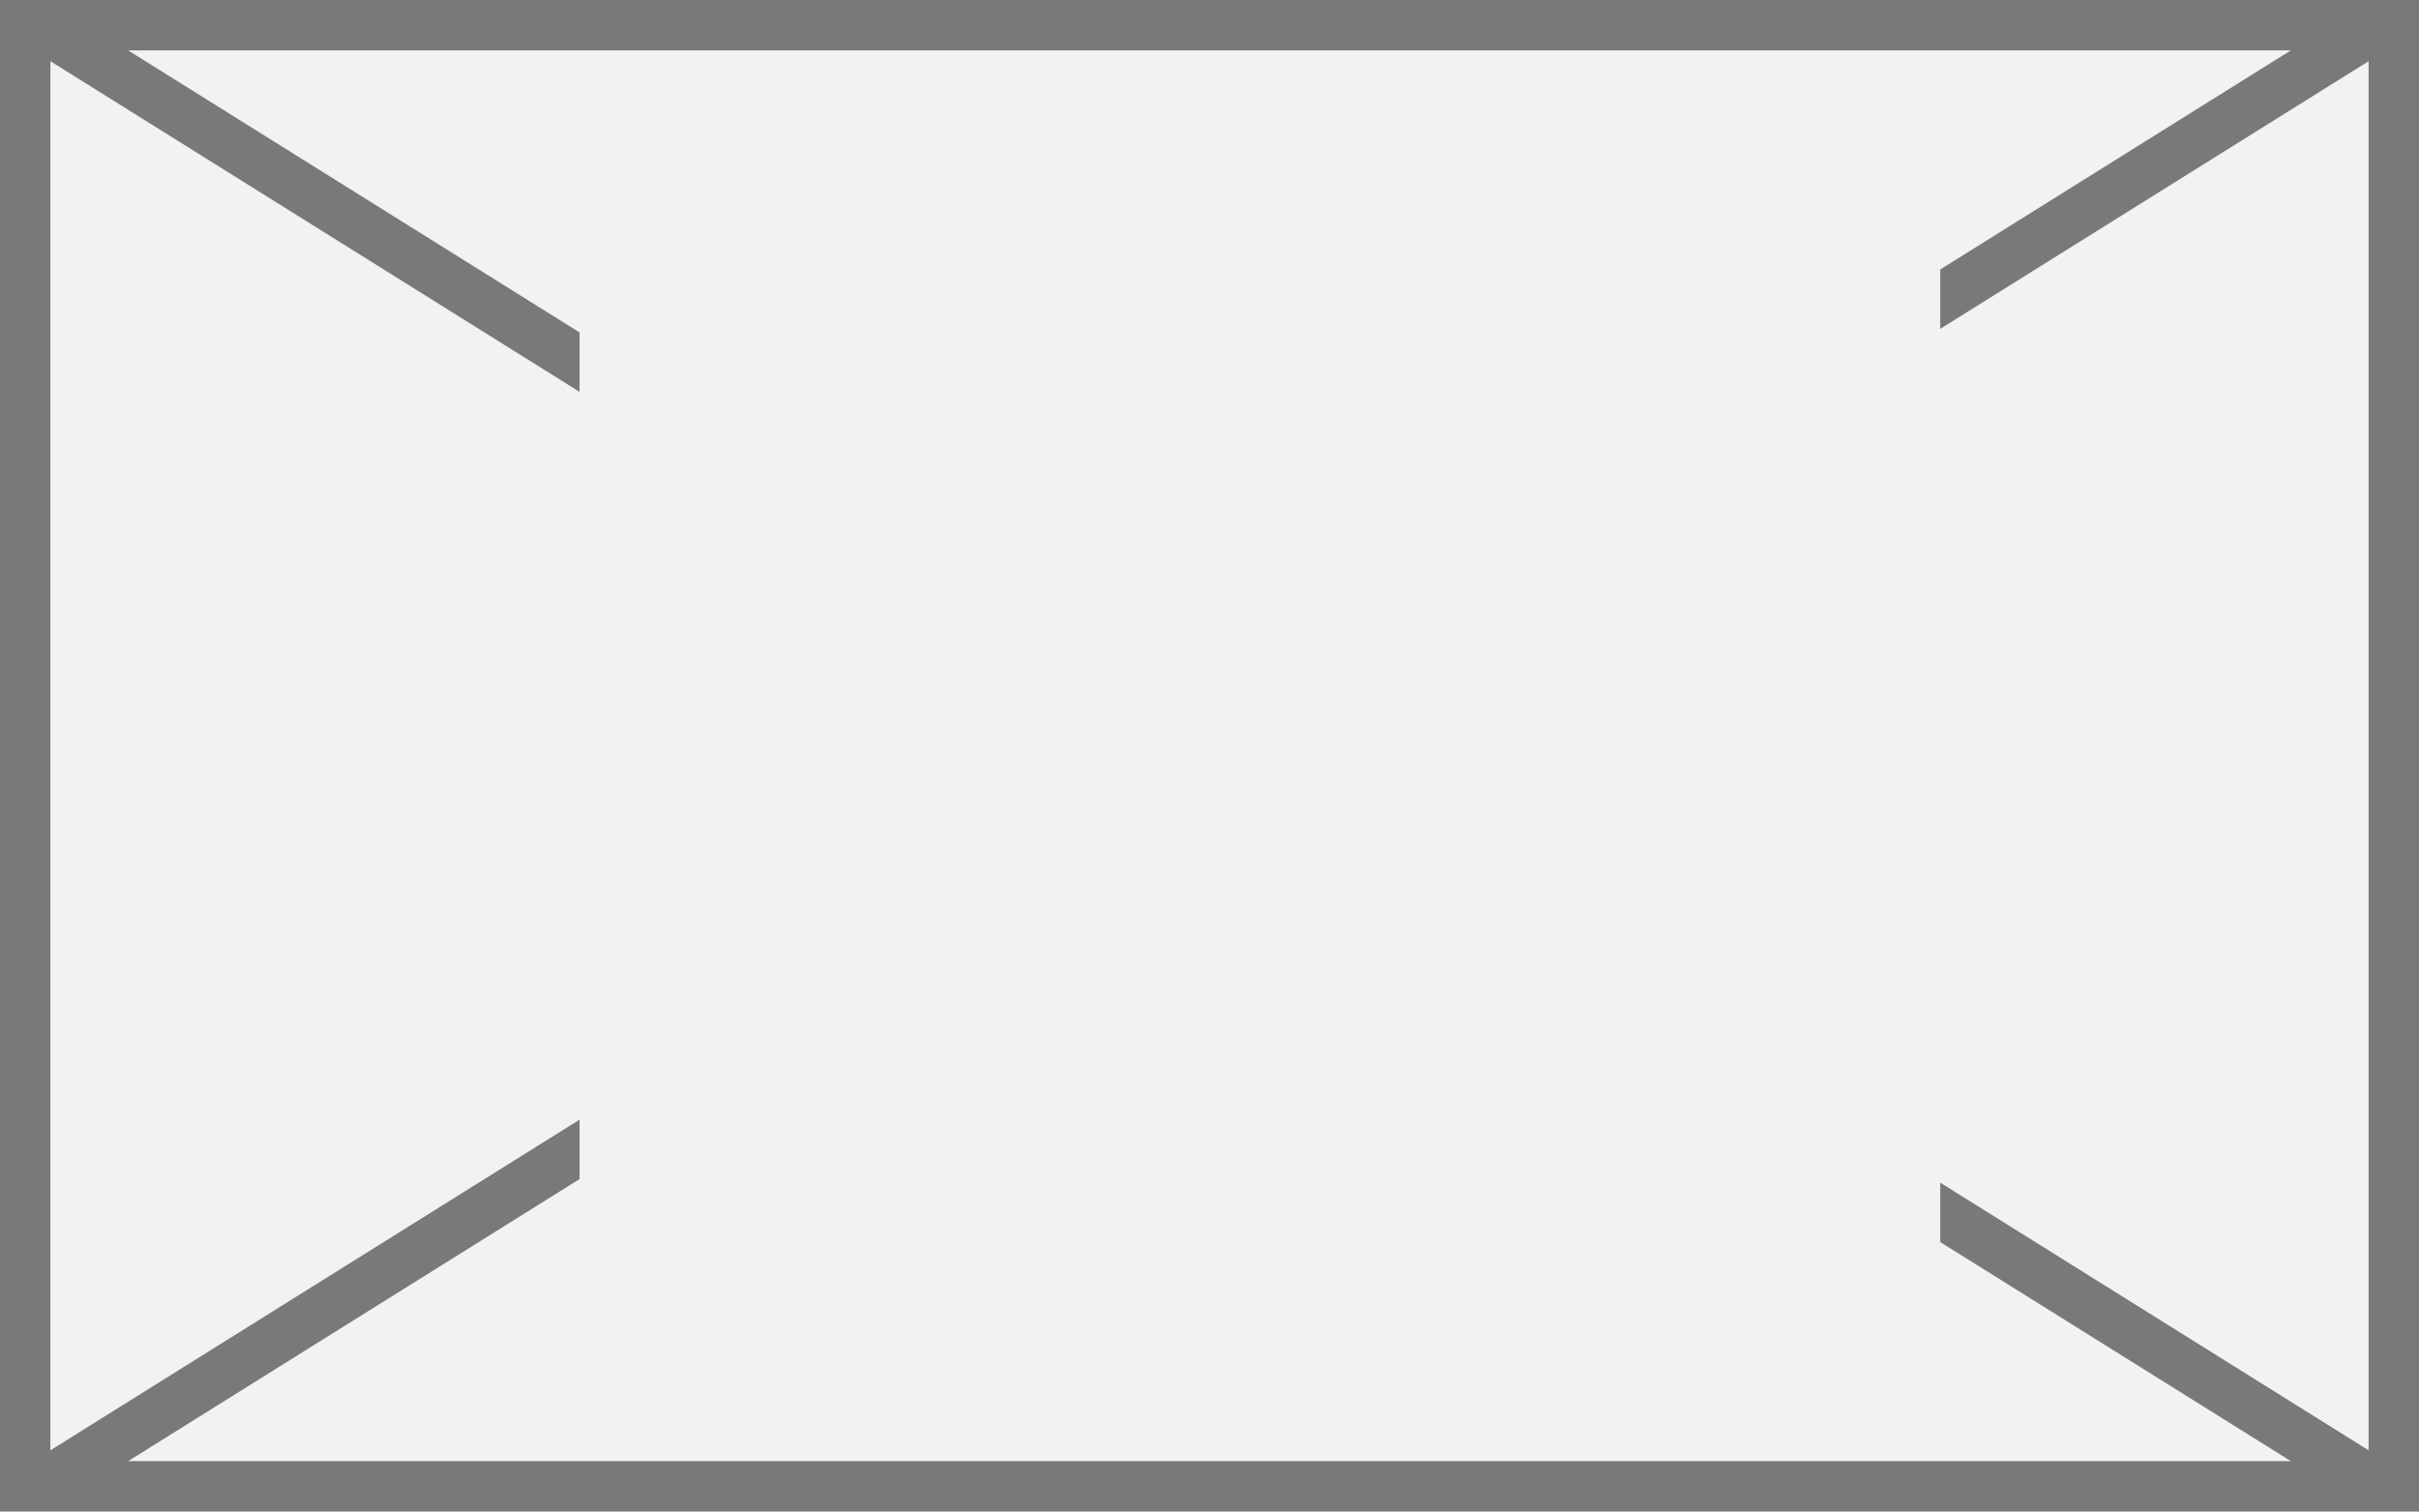
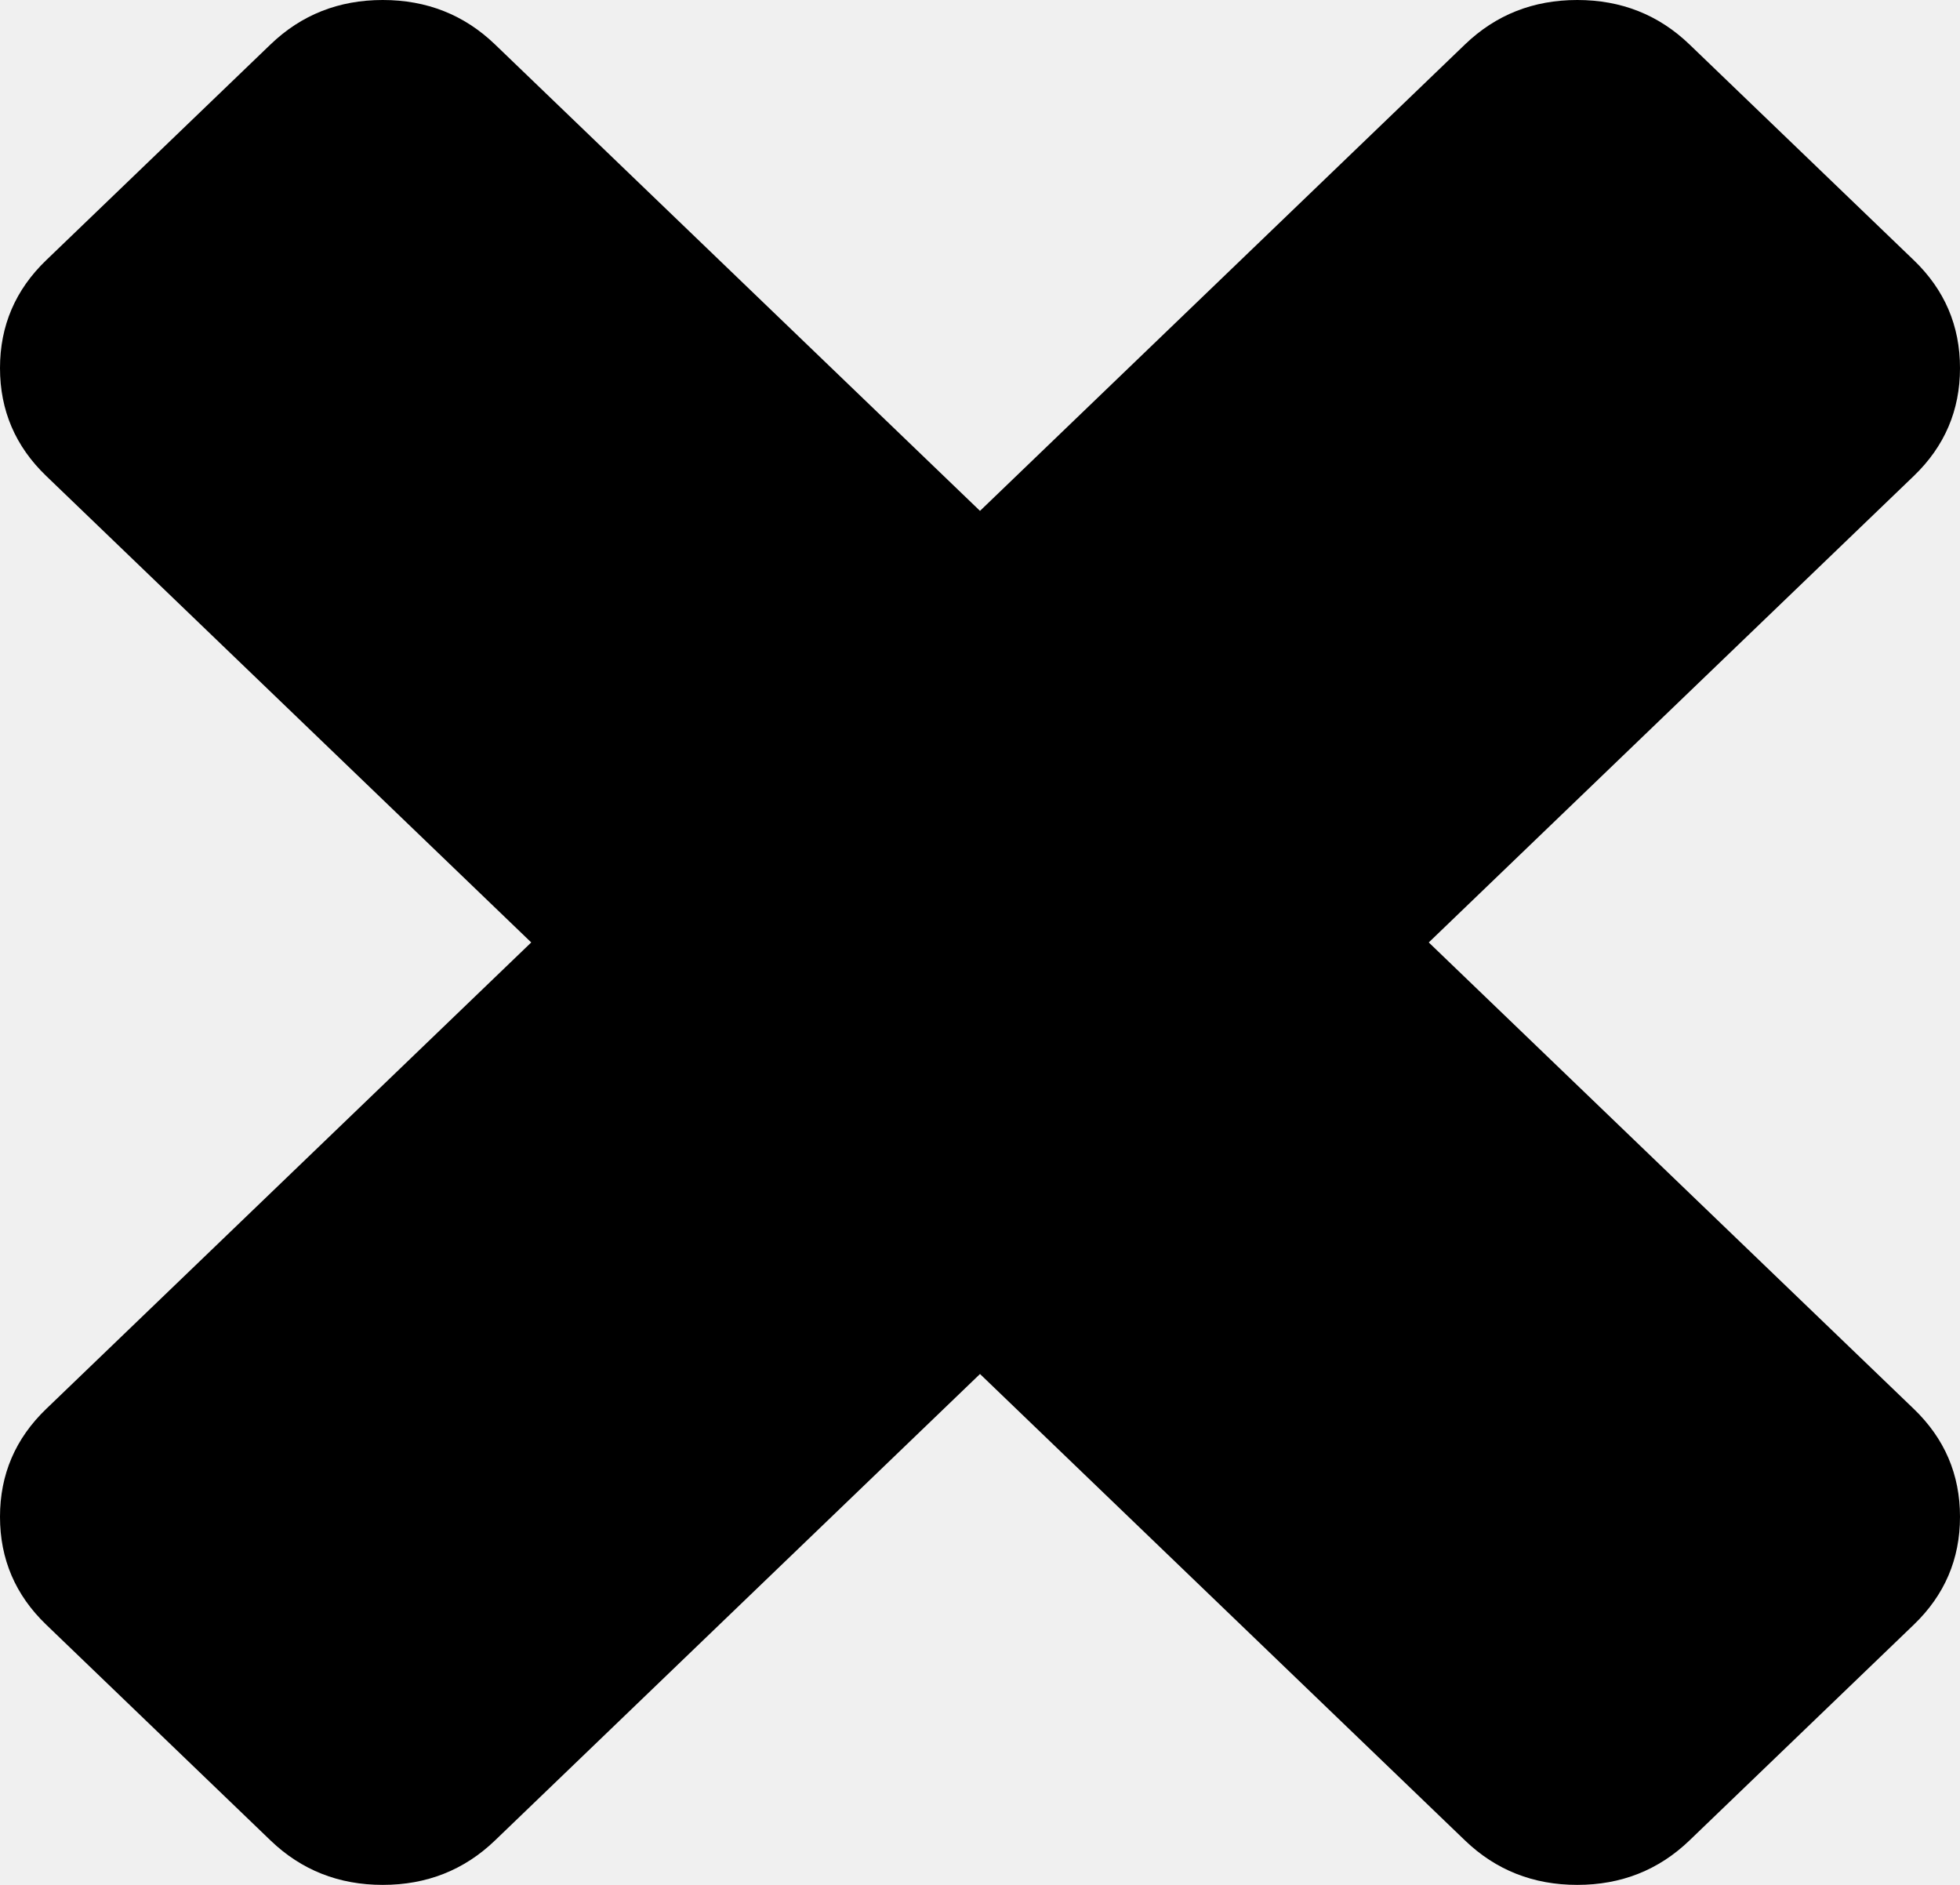
- <svg xmlns="http://www.w3.org/2000/svg" version="1.1" width="48px" height="30px">
-   <defs>
-     <mask fill="white" id="clip134">
-       <path d="M 367.5 1130  L 394.5 1130  L 394.5 1152  L 367.5 1152  Z M 356 1125  L 404 1125  L 404 1155  L 356 1155  Z " fill-rule="evenodd" />
-     </mask>
-   </defs>
-   <g transform="matrix(1 0 0 1 -356 -1125 )">
-     <path d="M 356.5 1125.5  L 403.5 1125.5  L 403.5 1154.5  L 356.5 1154.5  L 356.5 1125.5  Z " fill-rule="nonzero" fill="#f2f2f2" stroke="none" />
-     <path d="M 356.5 1125.5  L 403.5 1125.5  L 403.5 1154.5  L 356.5 1154.5  L 356.5 1125.5  Z " stroke-width="1" stroke="#797979" fill="none" />
-     <path d="M 356.678 1125.424  L 403.322 1154.576  M 403.322 1125.424  L 356.678 1154.576  " stroke-width="1" stroke="#797979" fill="none" mask="url(#clip134)" />
+ <svg xmlns="http://www.w3.org/2000/svg" version="1.1" width="26px" height="25px">
+   <g transform="matrix(1 0 0 1 -4457 -609 )">
+     <path d="M 25.387 18.687  C 25.796 19.08  26 19.557  26 20.118  C 26 20.679  25.796 21.156  25.387 21.549  L 22.411 24.411  C 22.002 24.804  21.506 25  20.923 25  C 20.339 25  19.843 24.804  19.434 24.411  L 13 18.224  L 6.566 24.411  C 6.157 24.804  5.661 25  5.077 25  C 4.494 25  3.998 24.804  3.589 24.411  L 0.613 21.549  C 0.204 21.156  0 20.679  0 20.118  C 0 19.557  0.204 19.08  0.613 18.687  L 7.047 12.5  L 0.613 6.313  C 0.204 5.92  0 5.443  0 4.882  C 0 4.321  0.204 3.844  0.613 3.451  L 3.589 0.589  C 3.998 0.196  4.494 0  5.077 0  C 5.661 0  6.157 0.196  6.566 0.589  L 13 6.776  L 19.434 0.589  C 19.843 0.196  20.339 0  20.923 0  C 21.506 0  22.002 0.196  22.411 0.589  L 25.387 3.451  C 25.796 3.844  26 4.321  26 4.882  C 26 5.443  25.796 5.92  25.387 6.313  L 18.953 12.5  L 25.387 18.687  Z " fill-rule="nonzero" fill="#000000" stroke="none" transform="matrix(1 0 0 1 4457 609 )" />
  </g>
</svg>
